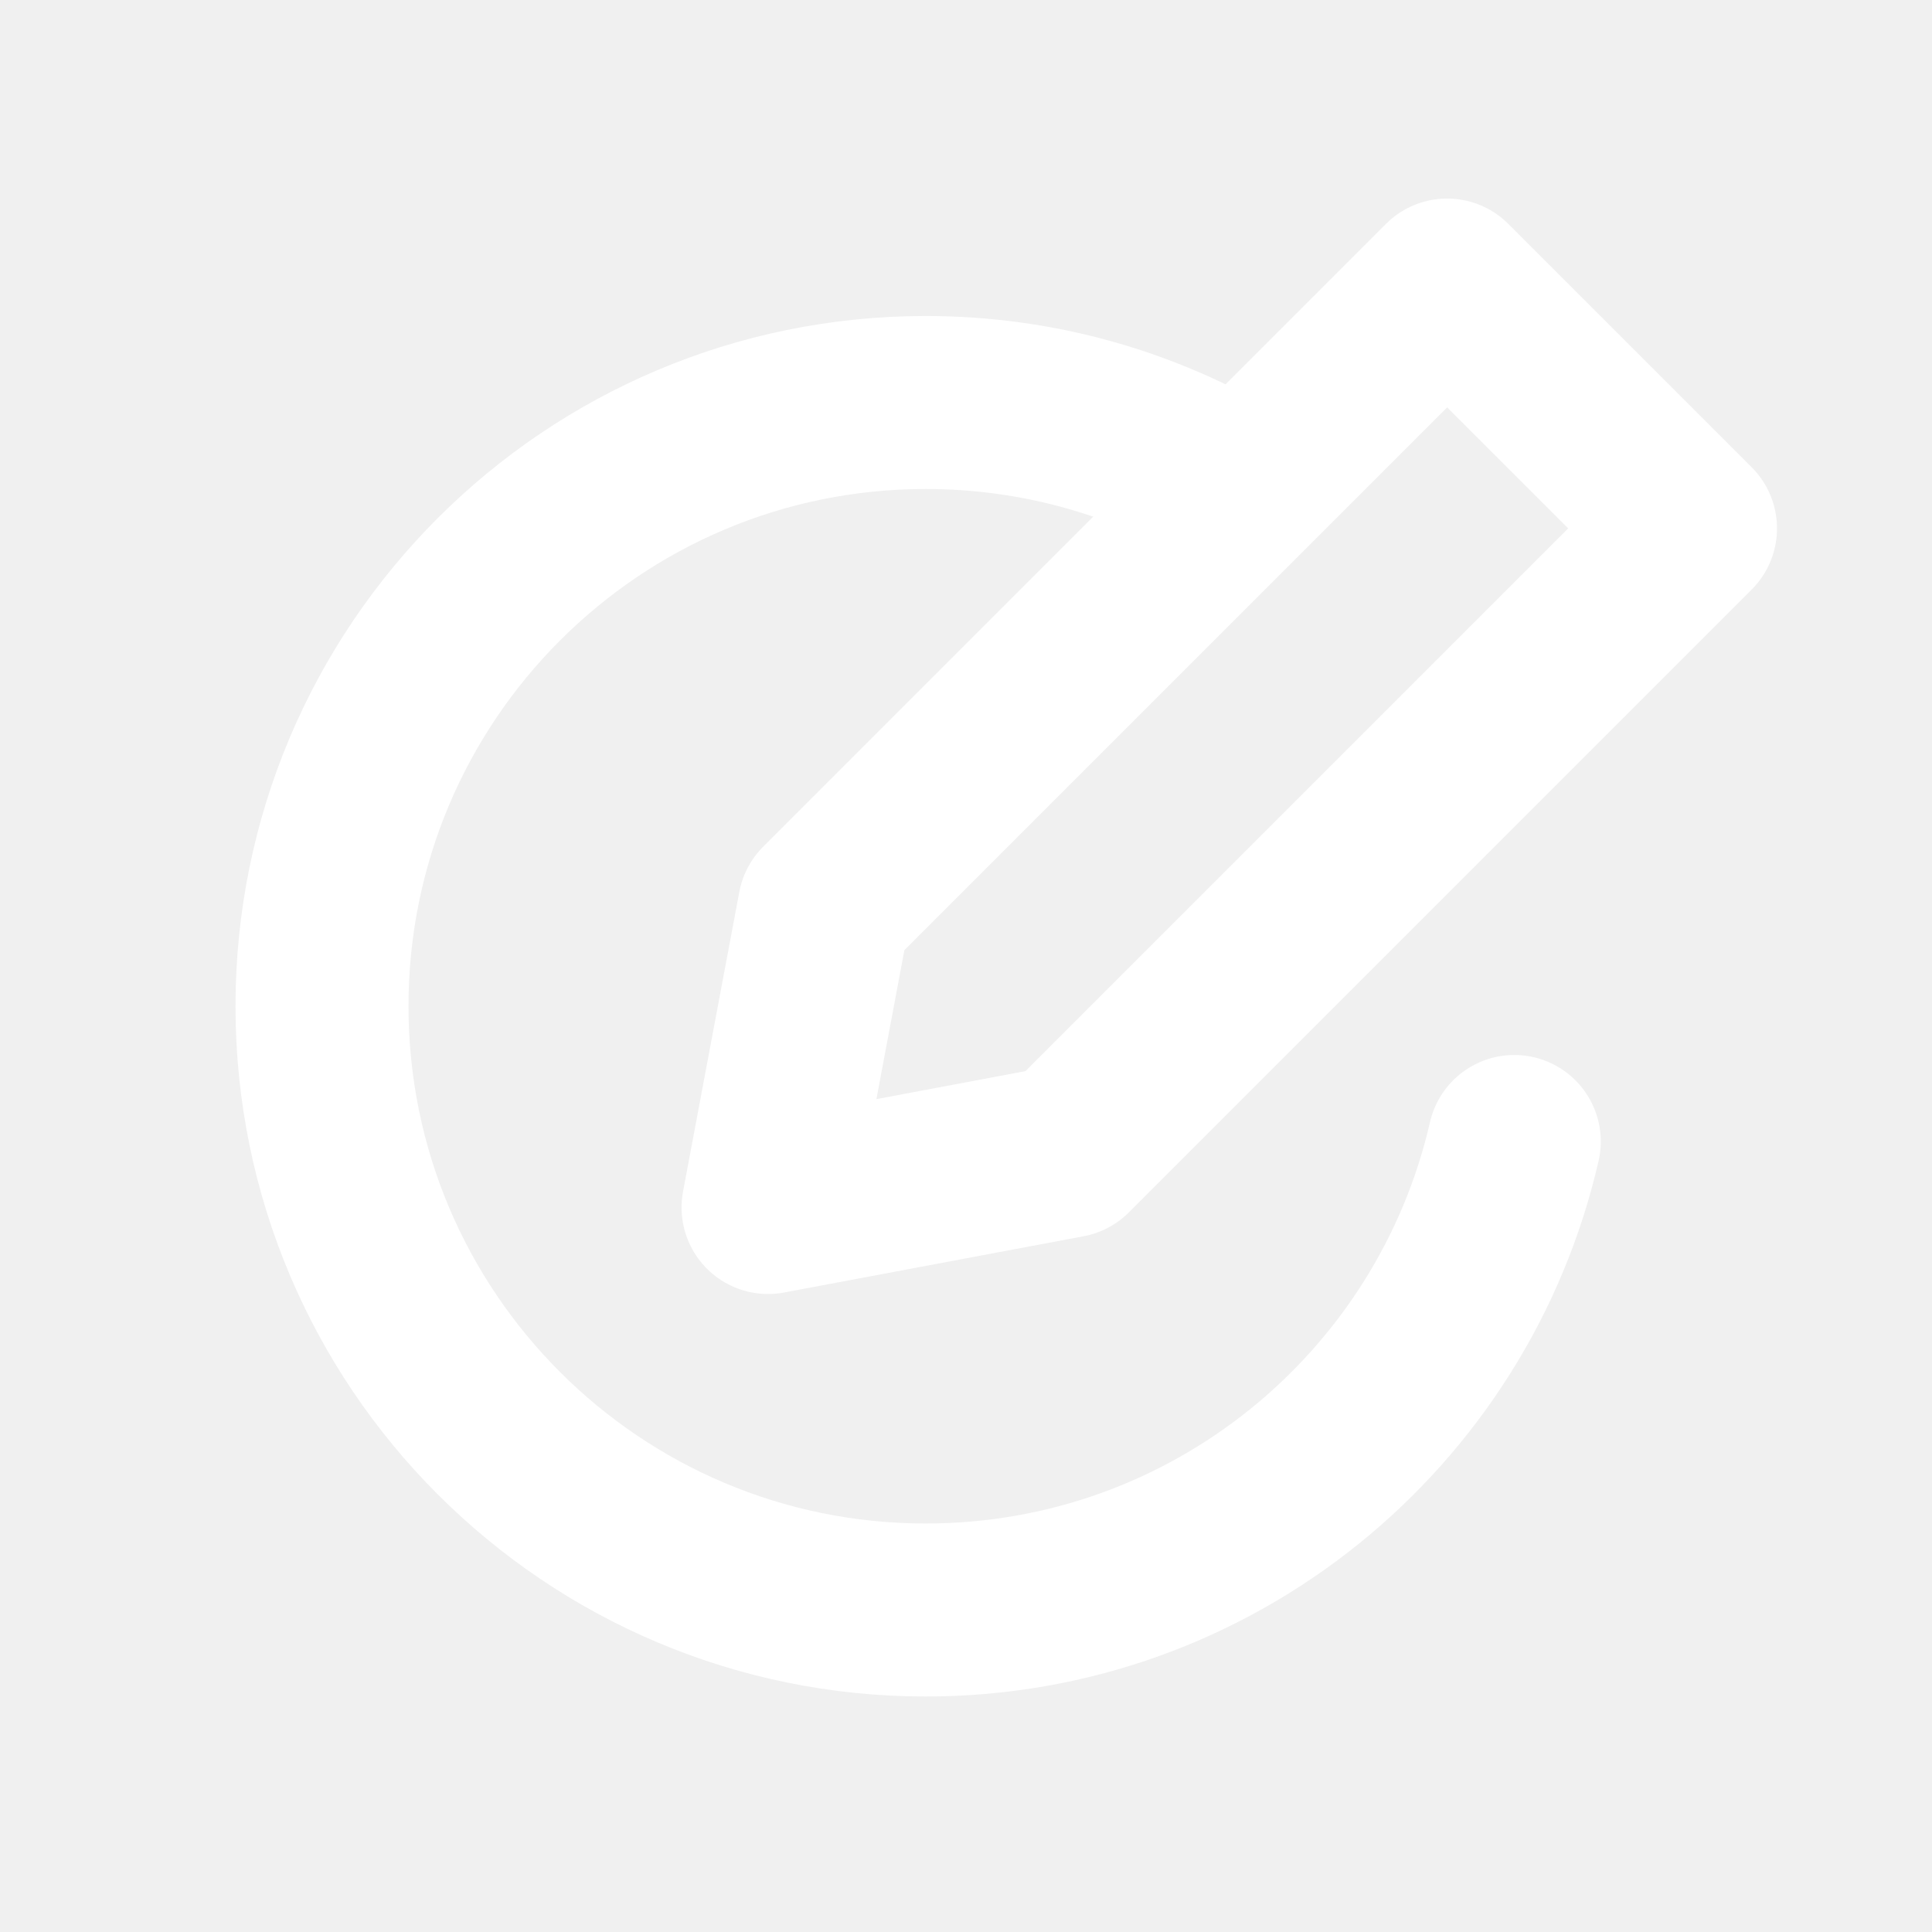
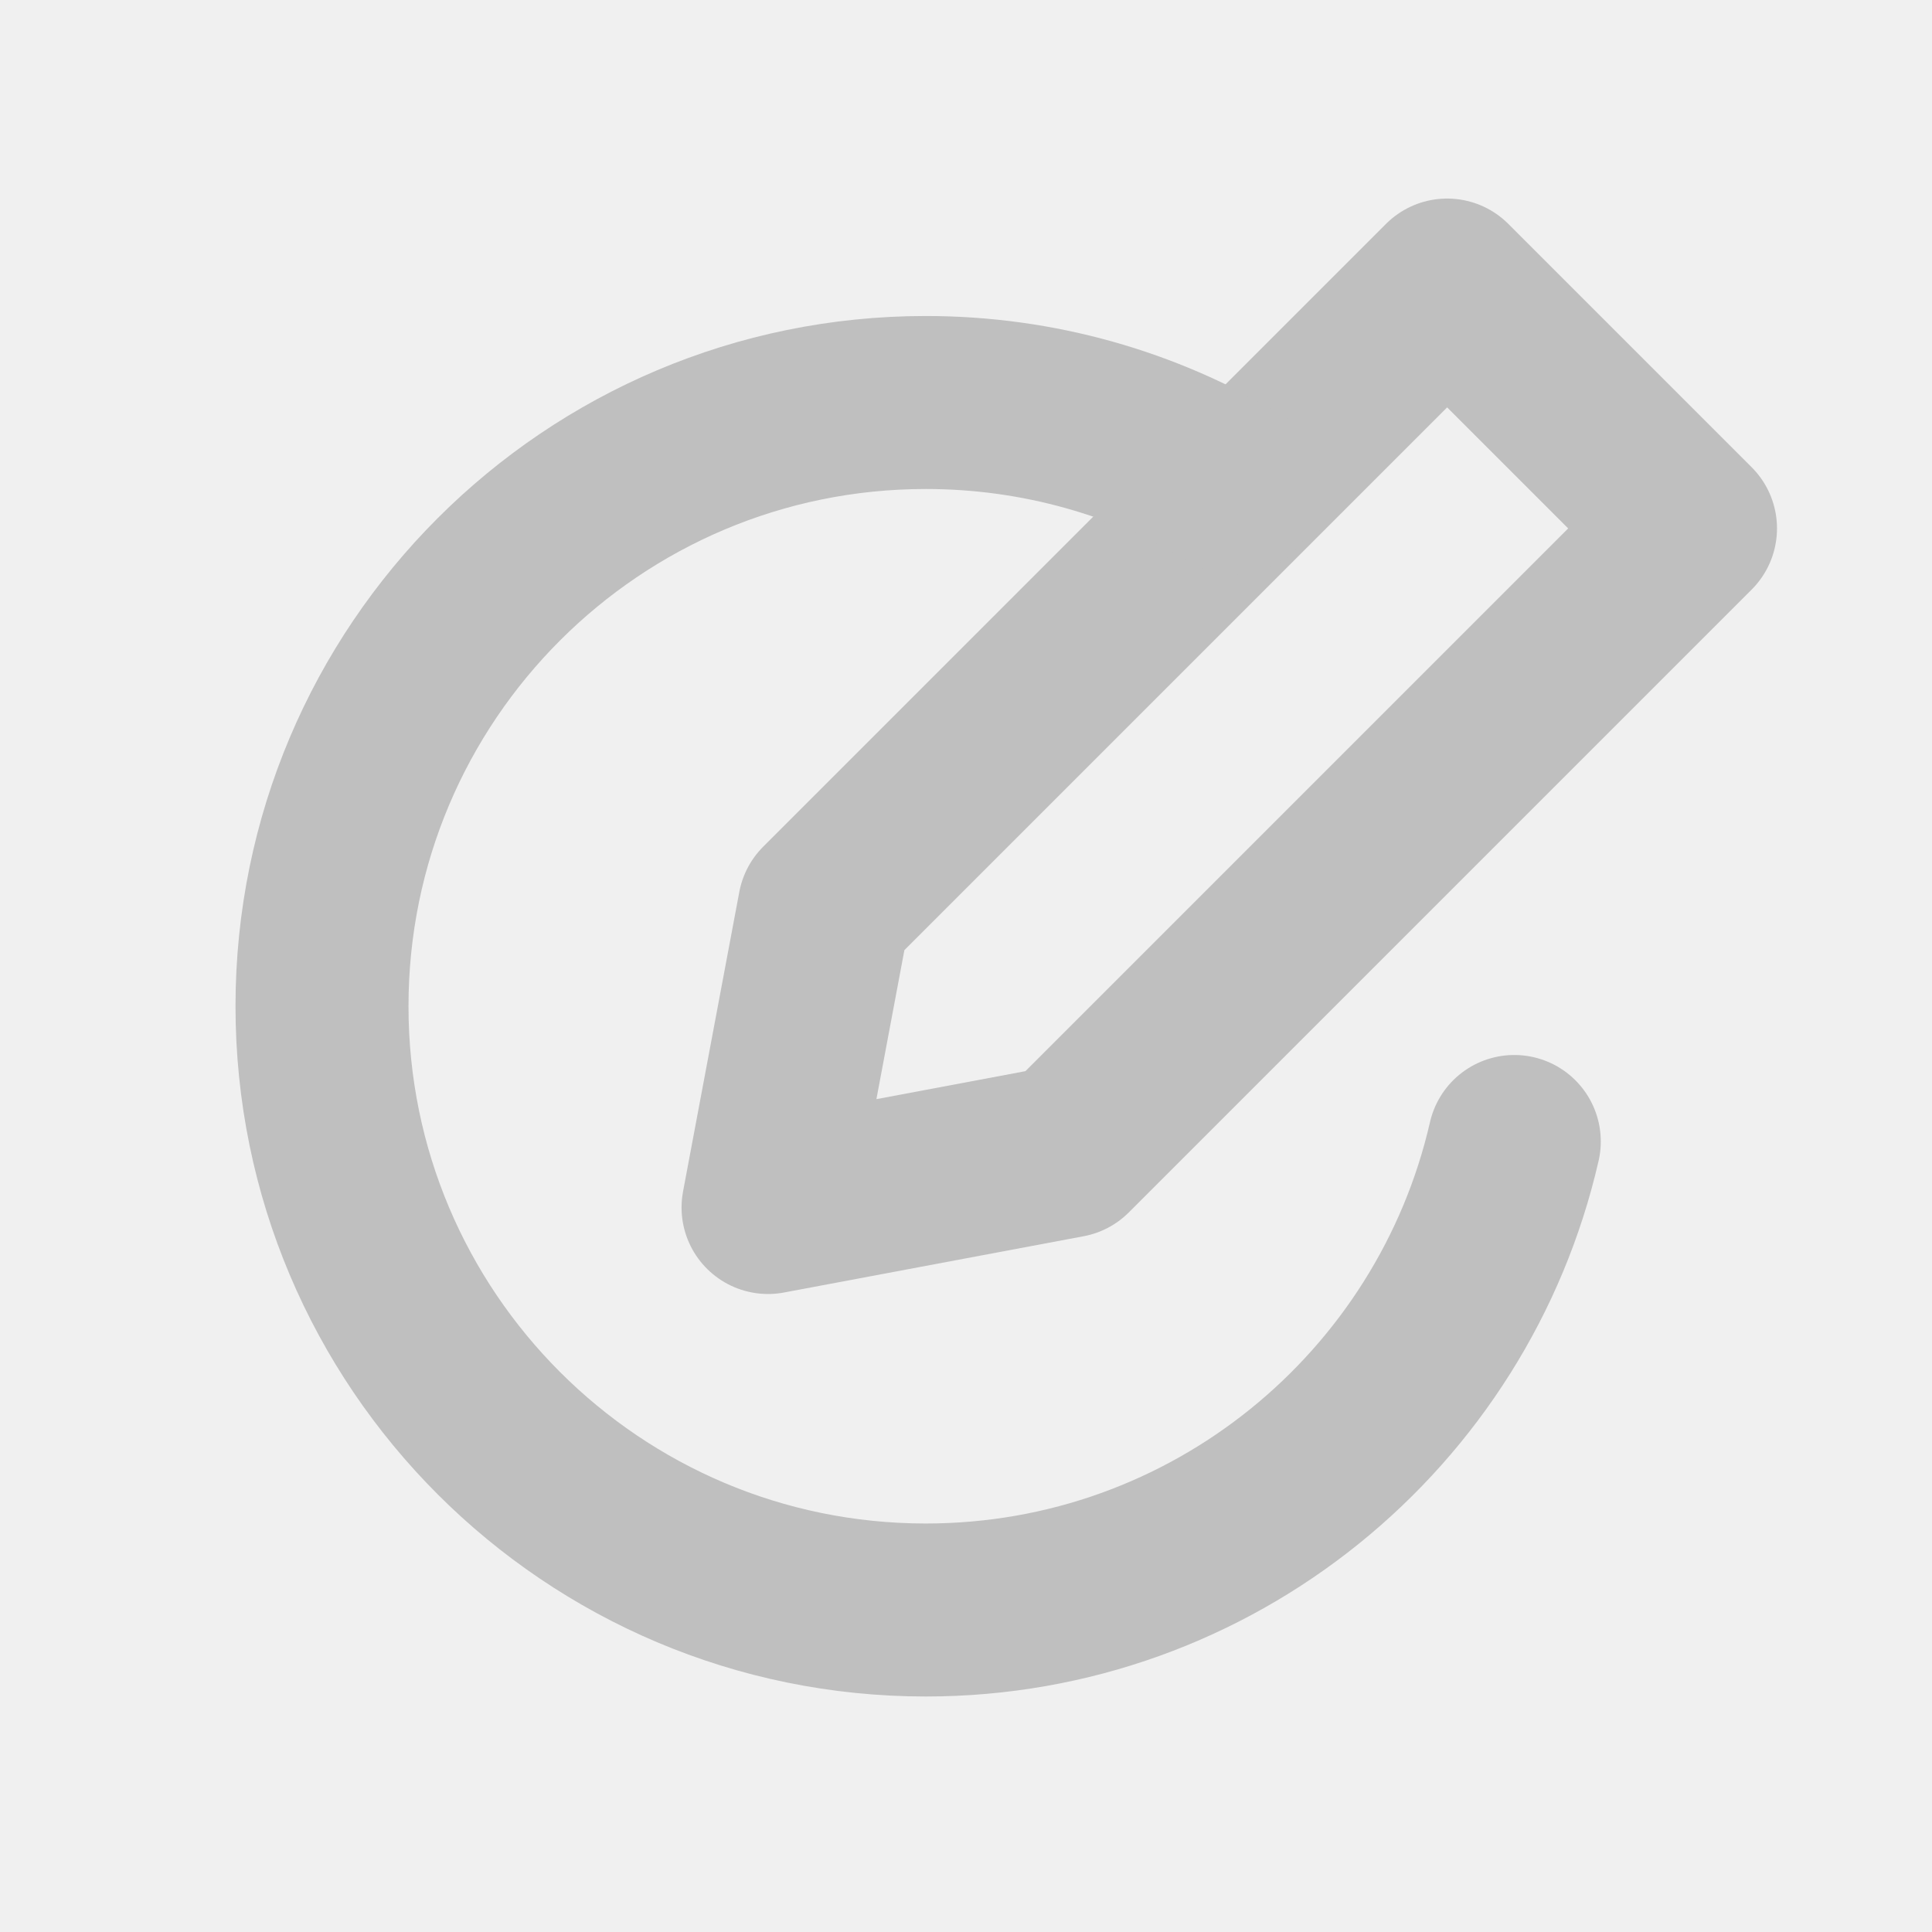
<svg xmlns="http://www.w3.org/2000/svg" width="24" height="24" viewBox="0 0 24 24" fill="none">
-   <g clip-path="url(#clip0_175_21484)">
-     <mask id="mask0_175_21484" style="mask-type:luminance" maskUnits="userSpaceOnUse" x="0" y="0" width="24" height="24">
+   <g clip-path="url(#clip0_175_21508)">
+     <mask id="mask0_175_21508" style="mask-type:luminance" maskUnits="userSpaceOnUse" x="0" y="0" width="24" height="24">
      <path d="M24 0H0V24H24V0Z" fill="white" />
    </mask>
-     <g mask="url(#mask0_175_21484)">
-       <path d="M17.977 3.541L21 6.564L13.263 14.301L9.541 15L10.24 11.278L17.977 3.541Z" stroke="white" stroke-width="2.149" stroke-miterlimit="10" stroke-linecap="round" stroke-linejoin="round" />
+     <g mask="url(#mask0_175_21508)">
+       <path d="M17.977 3.541L21 6.564L13.263 14.301L9.541 15L10.24 11.278L17.977 3.541Z" stroke="#BFBFBF" stroke-width="2.149" stroke-miterlimit="10" stroke-linecap="round" stroke-linejoin="round" />
    </g>
-     <path d="M18.811 14.18C18.048 17.513 15.065 20 11.5 20C7.358 20 4 16.642 4 12.5C4 8.358 7.358 5 11.5 5C12.906 5 14.221 5.387 15.345 6.059" stroke="white" stroke-width="2.149" stroke-miterlimit="10" stroke-linecap="round" stroke-linejoin="round" />
+     <path d="M18.811 14.18C18.048 17.513 15.065 20 11.5 20C7.358 20 4 16.642 4 12.5C4 8.358 7.358 5 11.5 5C12.906 5 14.221 5.387 15.345 6.059" stroke="#BFBFBF" stroke-width="2.149" stroke-miterlimit="10" stroke-linecap="round" stroke-linejoin="round" />
  </g>
  <defs>
-     <clipPath id="clip0_175_21484">
+     <clipPath id="clip0_175_21508">
      <rect width="24" height="24" fill="white" />
    </clipPath>
  </defs>
</svg>
